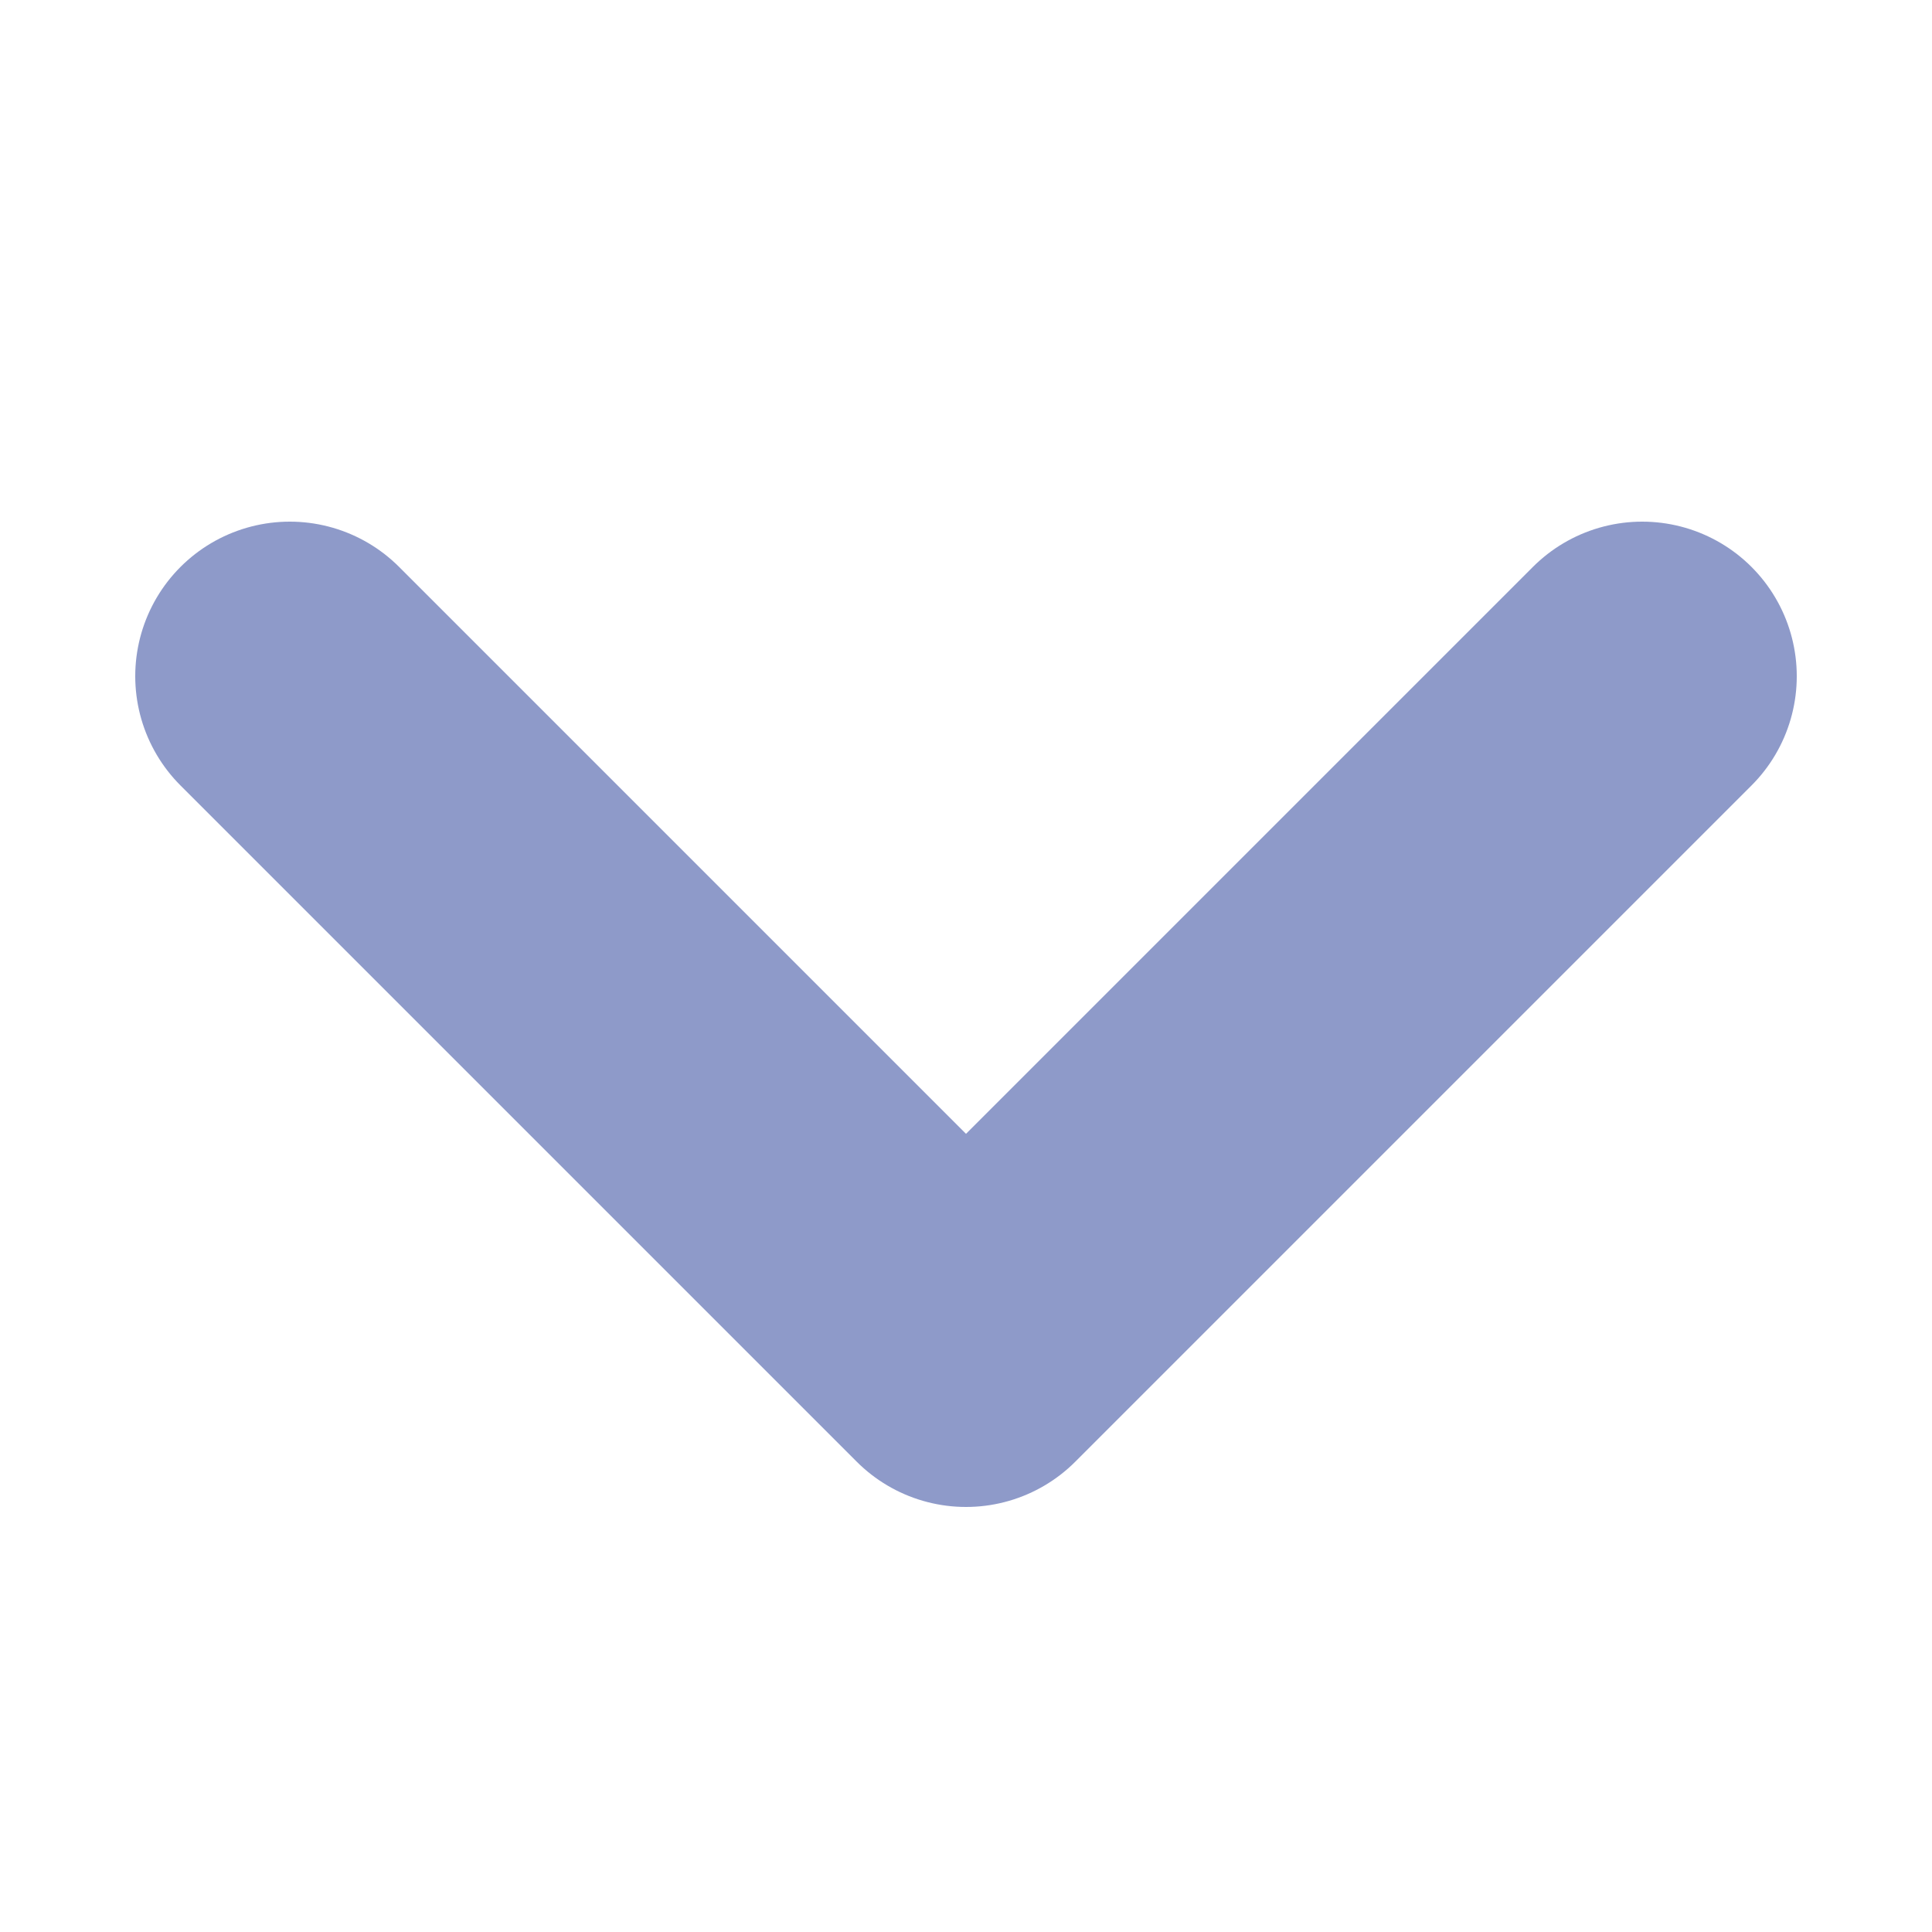
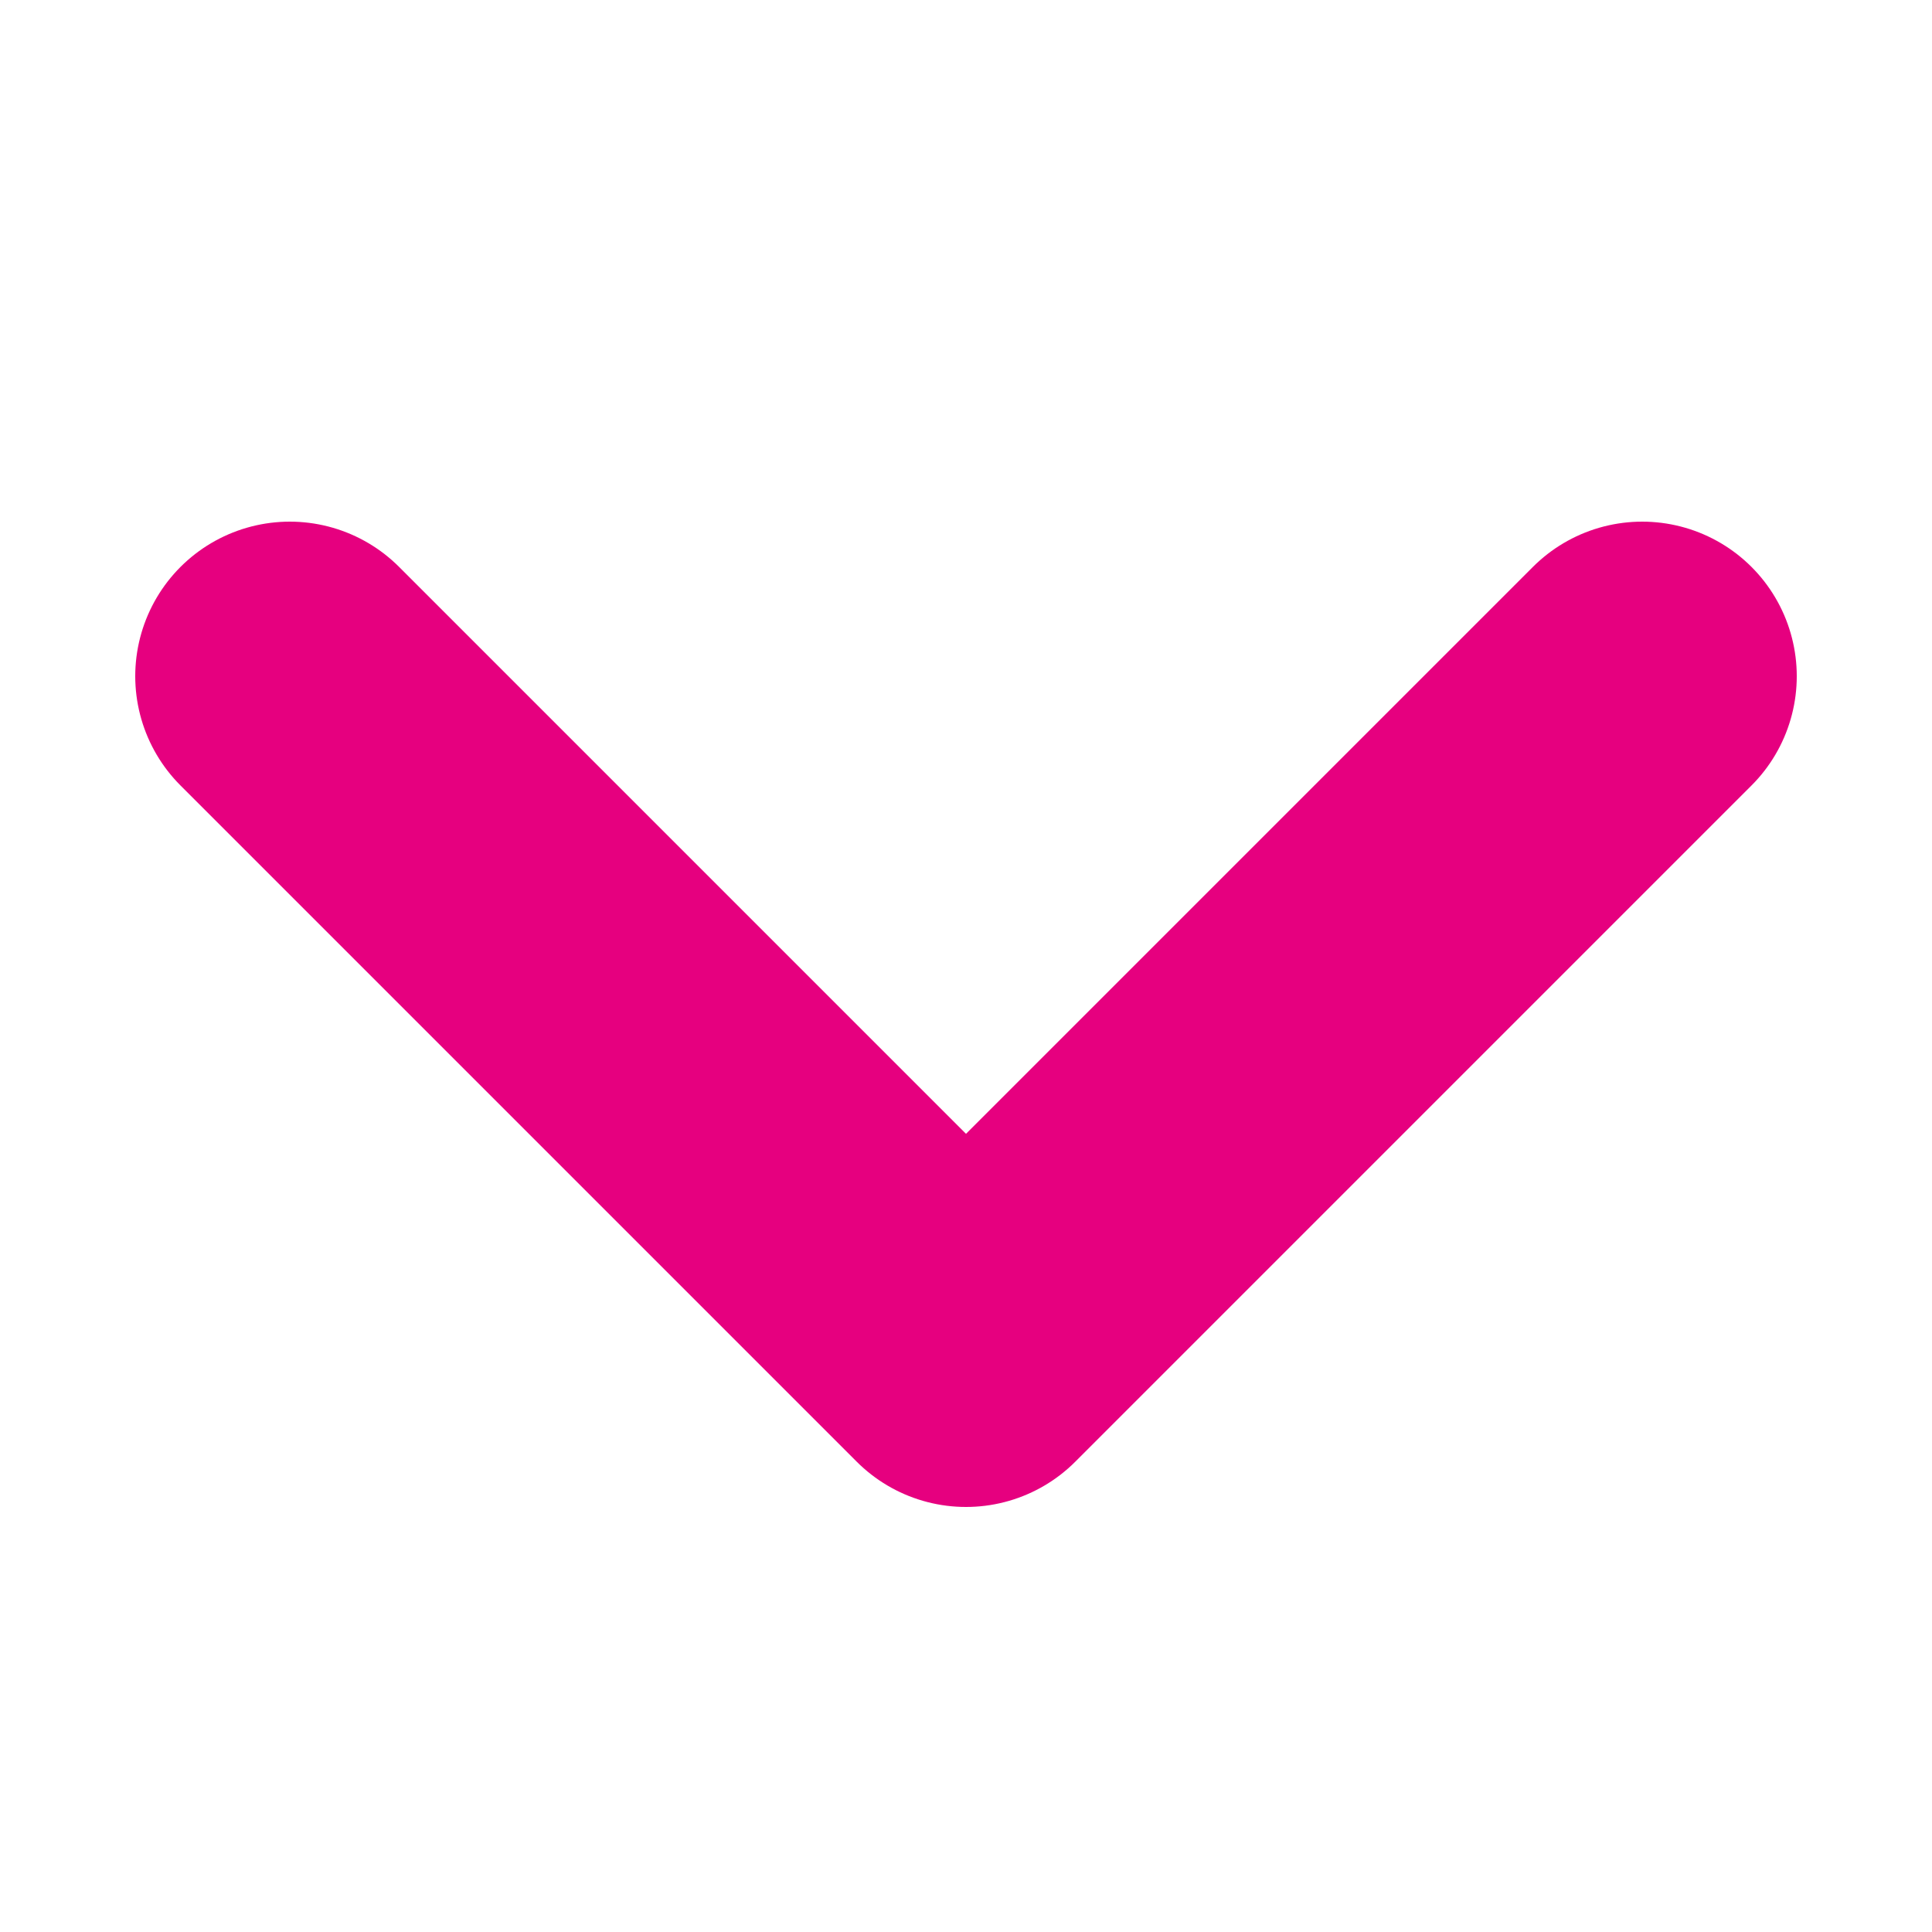
<svg xmlns="http://www.w3.org/2000/svg" viewBox="0 0 10 10">
-   <path d="M1.5 3.5l3.5 3.5 3.5-3.5" fill="none" stroke="#8E9AC9" stroke-width="1.6" stroke-linecap="round" stroke-linejoin="round" />
+   <path d="M1.5 3.5l3.5 3.5 3.5-3.5" fill="none" stroke="#E6007F" stroke-width="1.6" stroke-linecap="round" stroke-linejoin="round" />
</svg>
